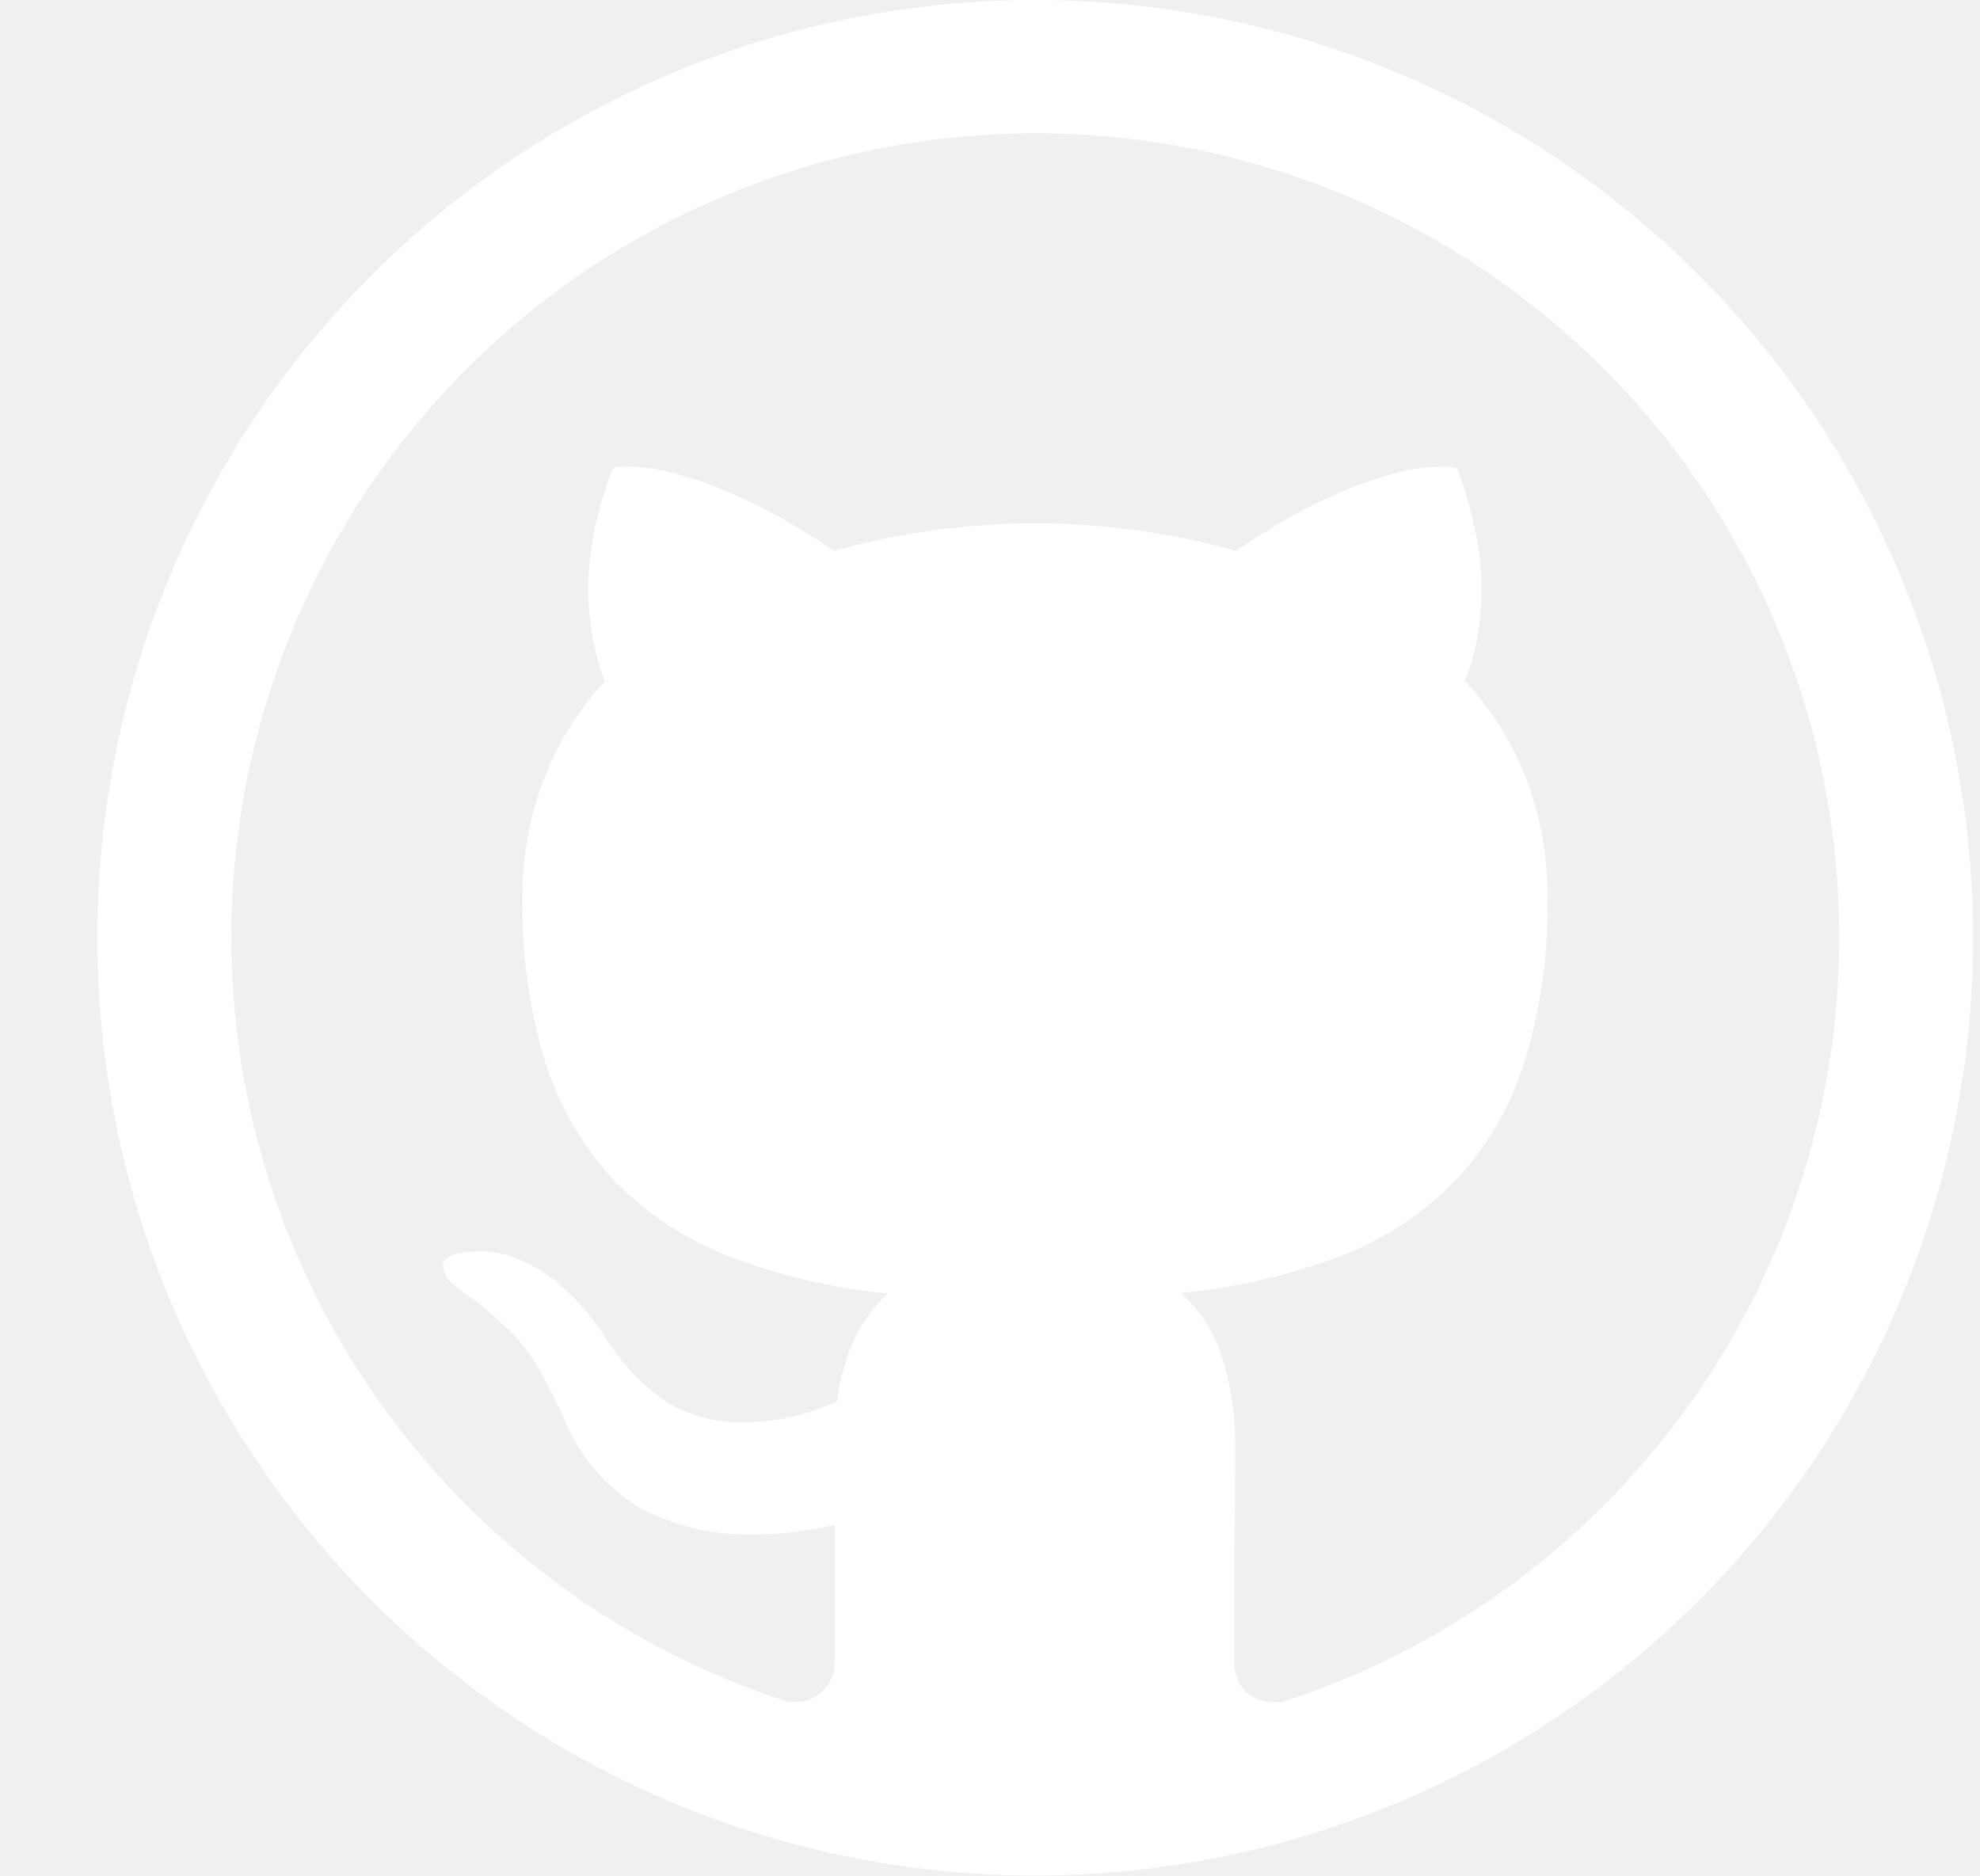
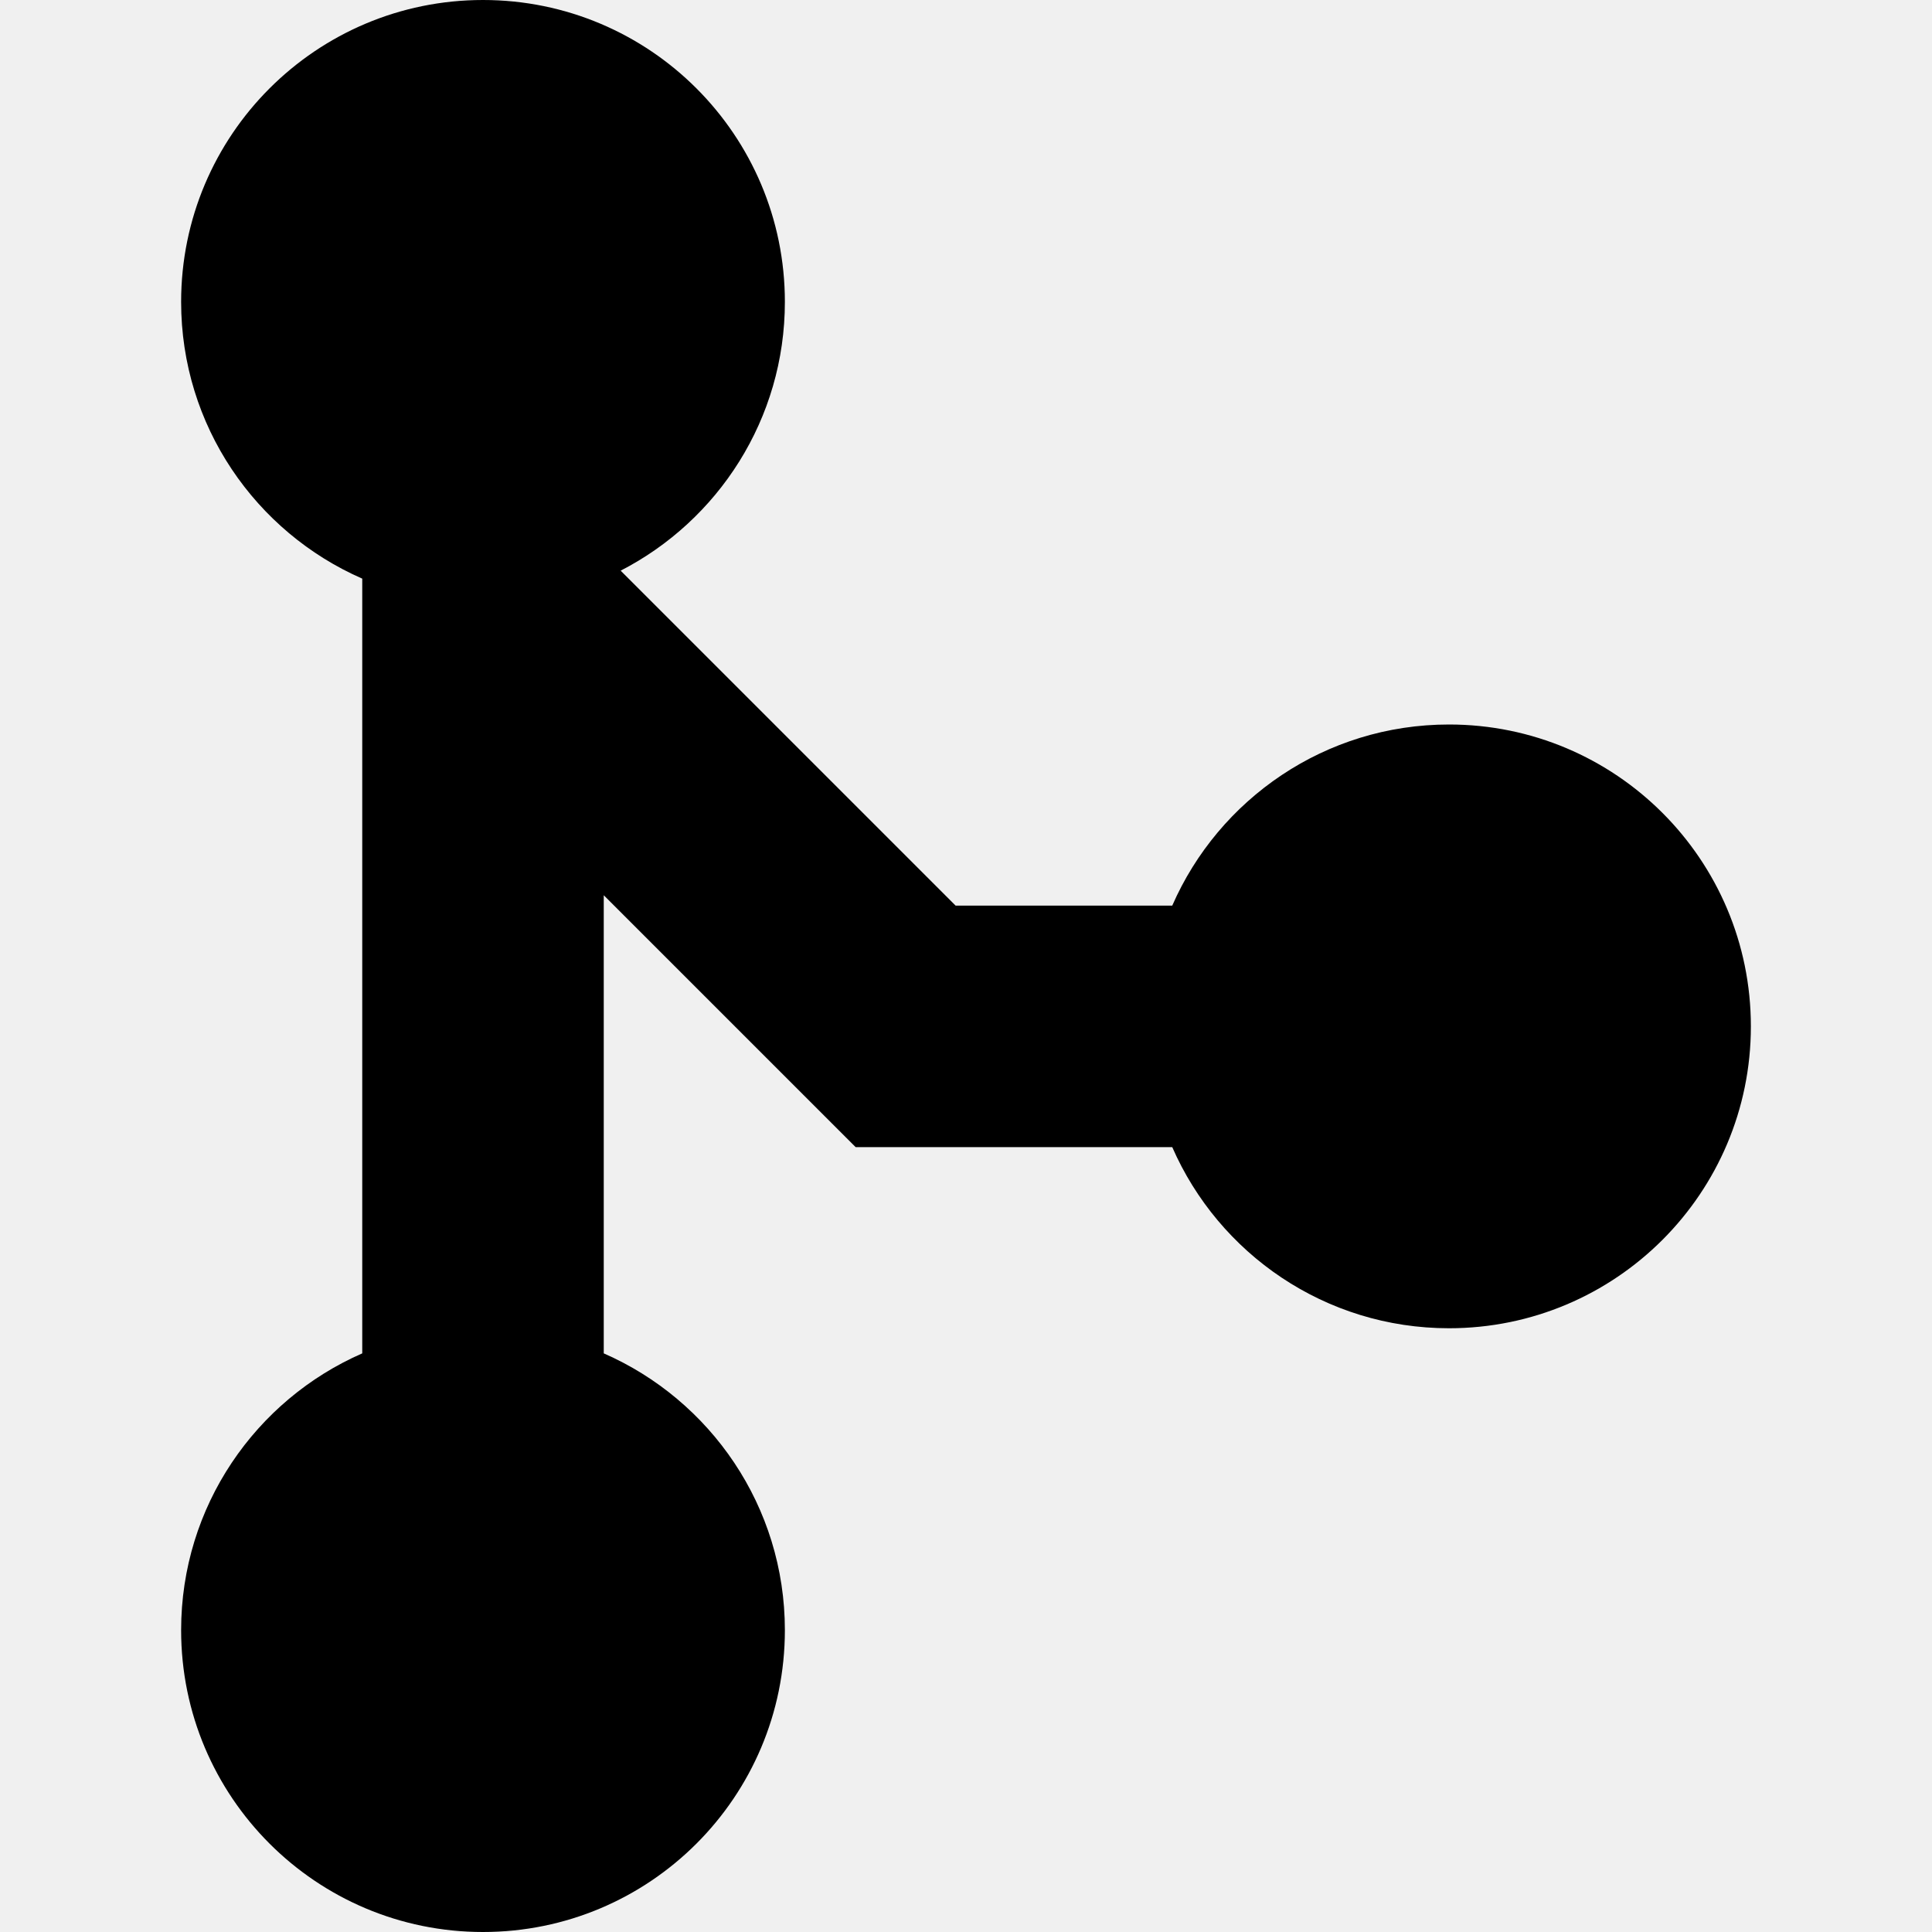
- <svg xmlns="http://www.w3.org/2000/svg" width="19" height="18" viewBox="0 0 19 18" fill="none">
-   <path d="M9.934 0C7.547 0 5.258 0.948 3.57 2.636C1.882 4.324 0.934 6.613 0.934 9C0.934 11.387 1.882 13.676 3.57 15.364C5.258 17.052 7.547 18 9.934 18C12.321 18 14.61 17.052 16.298 15.364C17.986 13.676 18.934 11.387 18.934 9C18.934 6.613 17.986 4.324 16.298 2.636C14.61 0.948 12.321 0 9.934 0ZM12.306 16.337H12.237C12.184 16.34 12.132 16.332 12.082 16.314C12.033 16.296 11.988 16.268 11.95 16.232C11.915 16.195 11.887 16.151 11.87 16.103C11.851 16.055 11.843 16.004 11.845 15.953V14.899C11.85 14.549 11.853 14.194 11.853 13.837C11.851 13.576 11.813 13.316 11.739 13.066C11.669 12.813 11.528 12.585 11.333 12.409C11.856 12.359 12.37 12.24 12.861 12.056C13.276 11.899 13.652 11.652 13.961 11.333C14.266 11.013 14.493 10.626 14.625 10.204C14.784 9.687 14.86 9.147 14.85 8.606C14.852 8.228 14.786 7.853 14.655 7.499C14.521 7.142 14.318 6.815 14.058 6.536C14.114 6.396 14.155 6.249 14.18 6.1C14.205 5.95 14.217 5.798 14.217 5.647C14.217 5.452 14.195 5.257 14.15 5.067C14.109 4.872 14.053 4.681 13.984 4.495C13.958 4.484 13.929 4.479 13.901 4.48H13.818C13.646 4.481 13.476 4.51 13.313 4.563C13.133 4.616 12.957 4.681 12.786 4.758C12.616 4.834 12.45 4.92 12.29 5.015C12.129 5.111 11.986 5.202 11.86 5.287C10.598 4.935 9.265 4.935 8.003 5.287C7.862 5.193 7.719 5.102 7.574 5.015C7.411 4.919 7.243 4.834 7.07 4.759C6.899 4.679 6.722 4.613 6.541 4.563C6.381 4.51 6.213 4.482 6.045 4.48H5.962C5.934 4.479 5.906 4.484 5.88 4.495C5.809 4.681 5.751 4.873 5.707 5.067C5.667 5.258 5.647 5.452 5.646 5.647C5.646 5.798 5.659 5.95 5.685 6.1C5.709 6.249 5.749 6.395 5.805 6.536C5.546 6.816 5.344 7.143 5.211 7.5C5.078 7.854 5.011 8.229 5.013 8.607C5.003 9.145 5.077 9.682 5.232 10.197C5.368 10.619 5.595 11.007 5.895 11.334C6.207 11.65 6.582 11.896 6.995 12.057C7.485 12.245 7.998 12.364 8.52 12.414C8.374 12.546 8.258 12.708 8.181 12.889C8.107 13.068 8.056 13.255 8.031 13.447C7.755 13.579 7.454 13.648 7.149 13.649C6.866 13.661 6.586 13.582 6.351 13.424C6.124 13.257 5.933 13.047 5.787 12.806C5.721 12.705 5.648 12.609 5.568 12.52C5.483 12.425 5.389 12.339 5.289 12.262C5.189 12.188 5.08 12.128 4.965 12.082C4.851 12.033 4.728 12.007 4.604 12.007C4.574 12.008 4.544 12.011 4.514 12.014C4.473 12.014 4.432 12.019 4.392 12.029C4.357 12.038 4.324 12.054 4.295 12.074C4.281 12.082 4.27 12.092 4.262 12.106C4.254 12.119 4.25 12.134 4.25 12.149C4.253 12.185 4.264 12.22 4.282 12.252C4.3 12.283 4.325 12.31 4.355 12.331C4.425 12.386 4.482 12.429 4.529 12.459L4.551 12.475C4.651 12.552 4.747 12.635 4.838 12.725C4.922 12.798 4.998 12.881 5.063 12.972C5.13 13.061 5.189 13.156 5.236 13.258C5.291 13.358 5.349 13.474 5.409 13.605C5.55 13.96 5.801 14.261 6.125 14.464C6.465 14.646 6.846 14.737 7.232 14.727C7.362 14.727 7.494 14.72 7.623 14.704C7.752 14.684 7.881 14.662 8.01 14.636V15.944C8.012 15.996 8.003 16.049 7.984 16.098C7.964 16.147 7.935 16.191 7.897 16.228C7.859 16.265 7.814 16.294 7.765 16.312C7.715 16.33 7.662 16.338 7.61 16.334H7.563C5.814 15.769 4.325 14.598 3.362 13.033C2.4 11.467 2.028 9.609 2.314 7.793C2.6 5.977 3.525 4.324 4.922 3.129C6.319 1.935 8.097 1.279 9.935 1.279C11.773 1.279 13.55 1.935 14.947 3.129C16.345 4.324 17.269 5.977 17.555 7.793C17.841 9.609 17.47 11.467 16.507 13.033C15.545 14.598 14.055 15.769 12.306 16.334V16.337Z" fill="white" />
+ <svg xmlns="http://www.w3.org/2000/svg" width="800px" height="800px" viewBox="0 0 16 16" fill="none">
+   <path d="M5.14 4.726C5.947 4.311 6.5 3.47 6.5 2.5C6.5 1.119 5.381 0 4 0C2.619 0 1.5 1.119 1.5 2.5C1.5 3.525 2.117 4.406 3 4.792V11.208C2.117 11.594 1.5 12.475 1.5 13.5C1.5 14.881 2.619 16 4 16C5.381 16 6.5 14.881 6.5 13.5C6.5 12.475 5.883 11.594 5 11.208V7.414L7.086 9.5H9.708C10.094 10.383 10.975 11 12 11C13.381 11 14.5 9.881 14.5 8.5C14.5 7.119 13.381 6 12 6C10.975 6 10.094 6.617 9.708 7.5H7.914L5.14 4.726Z" fill="#000000" />
</svg>
